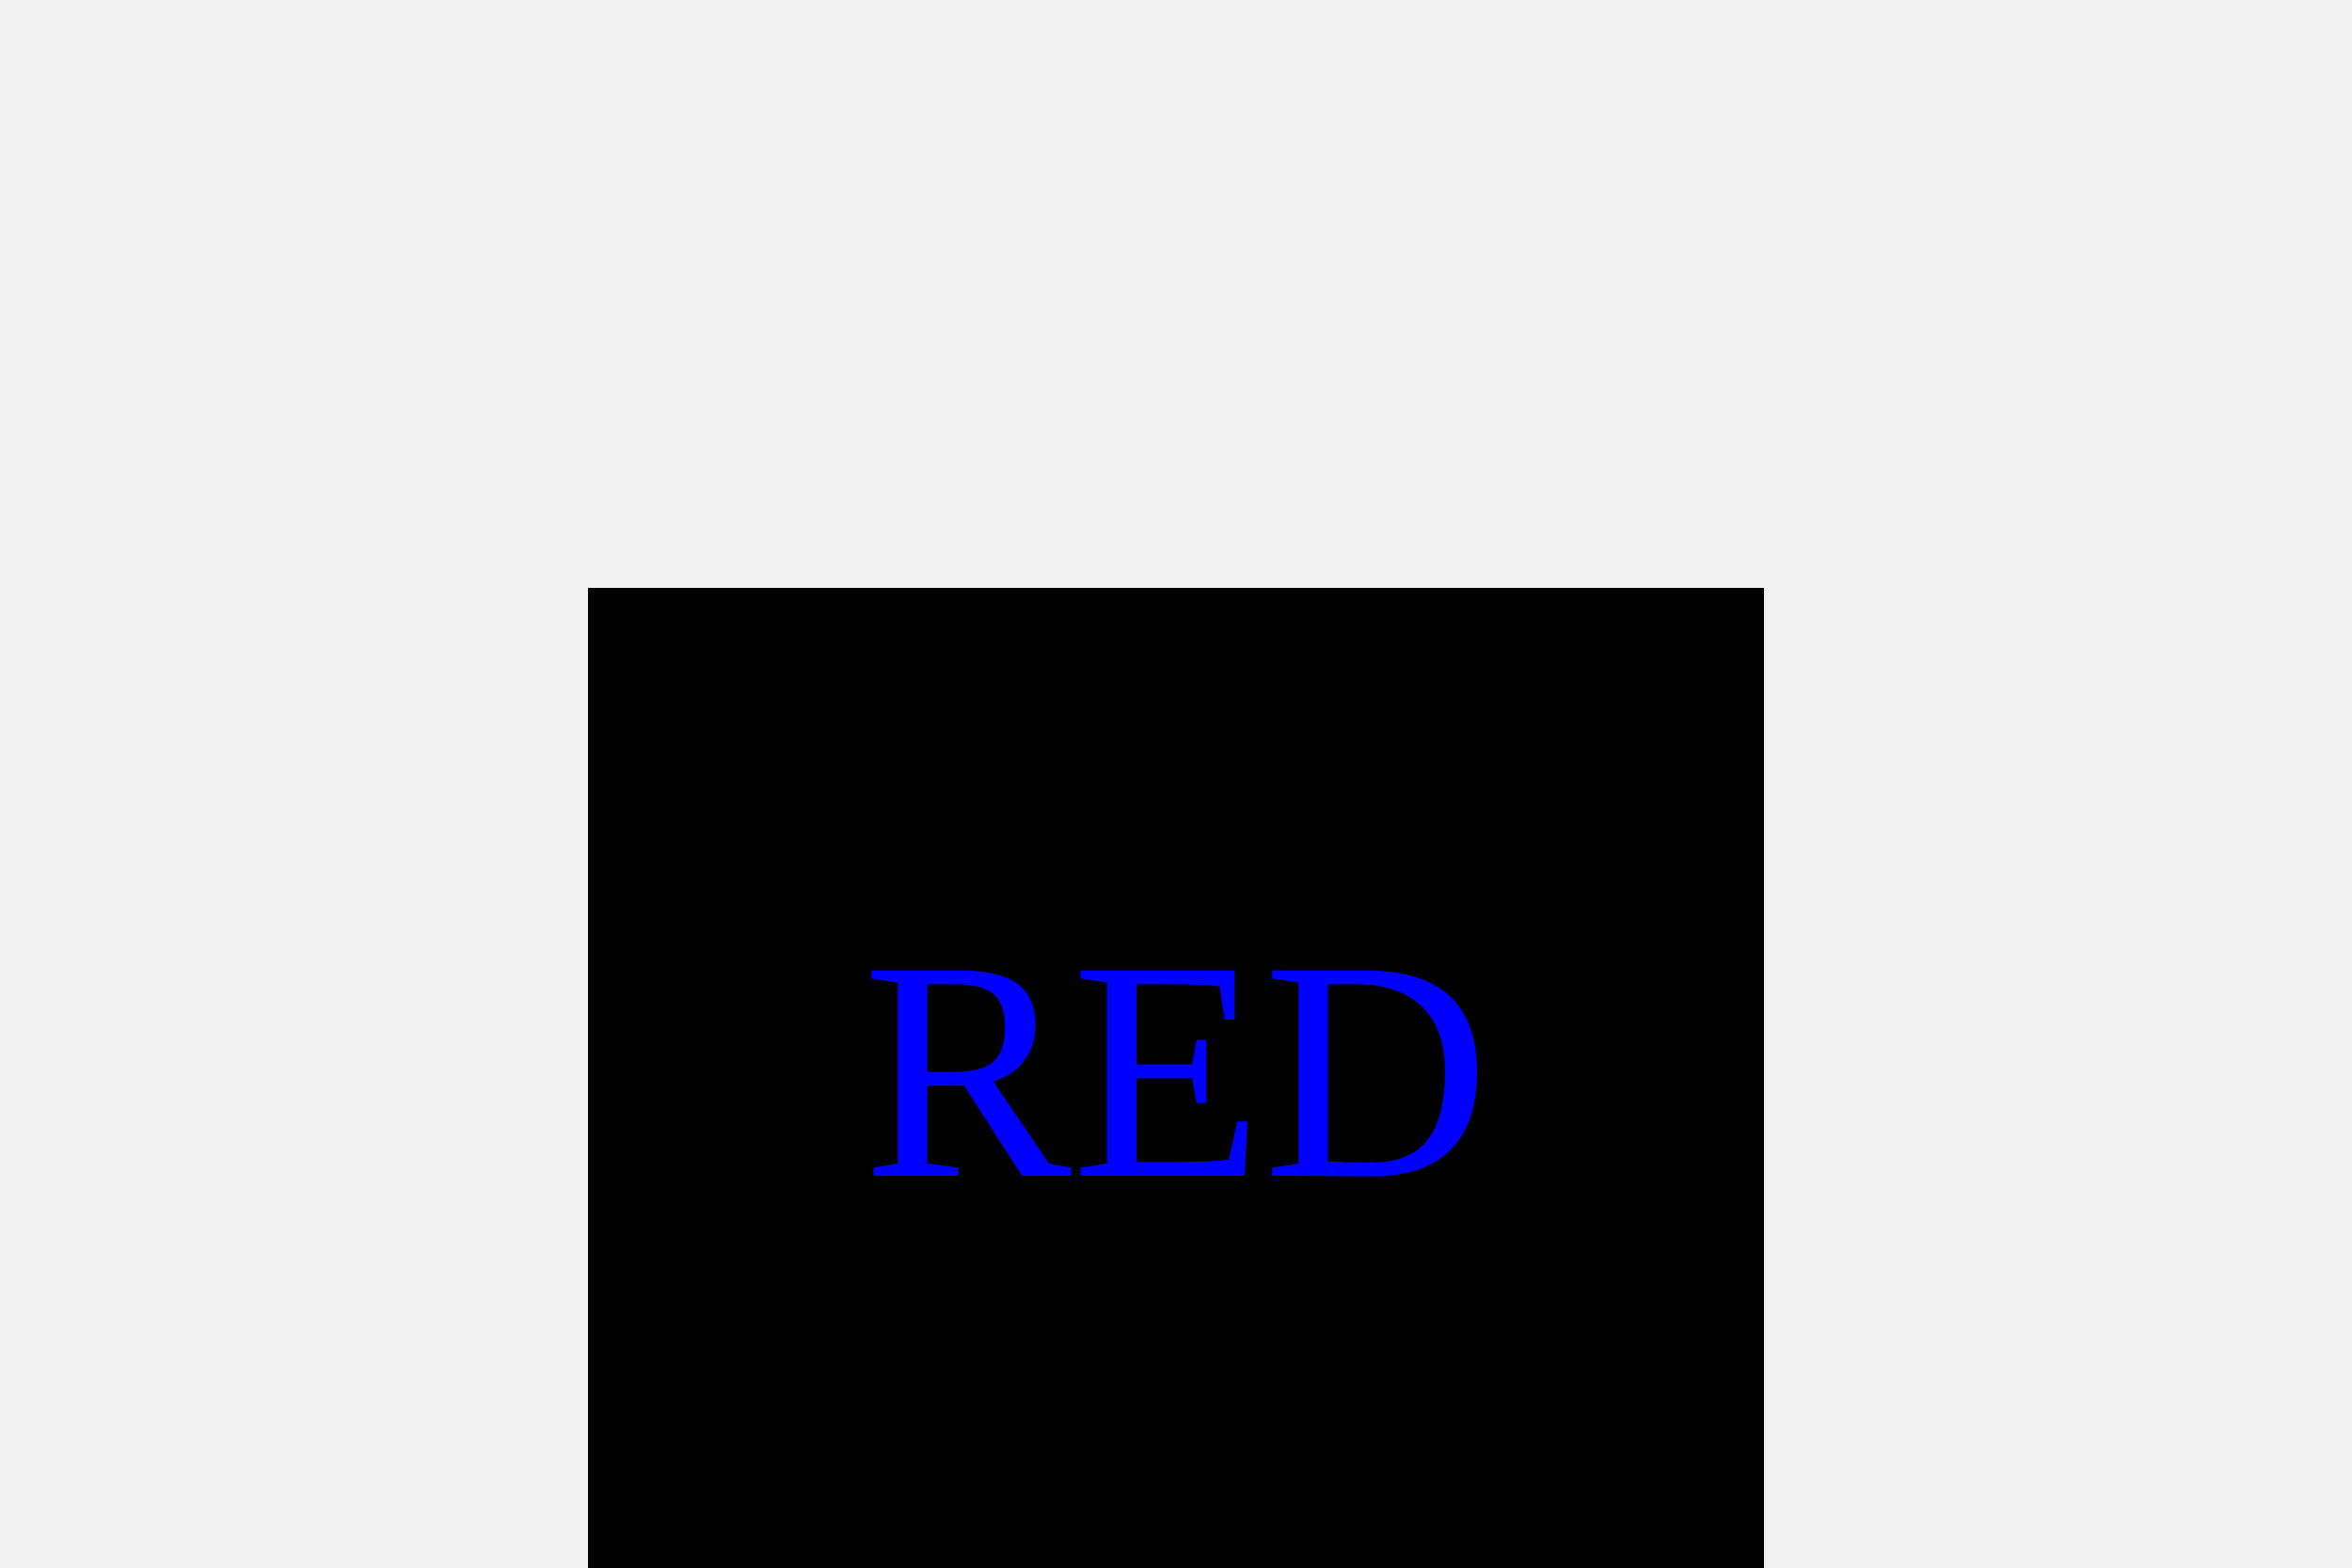
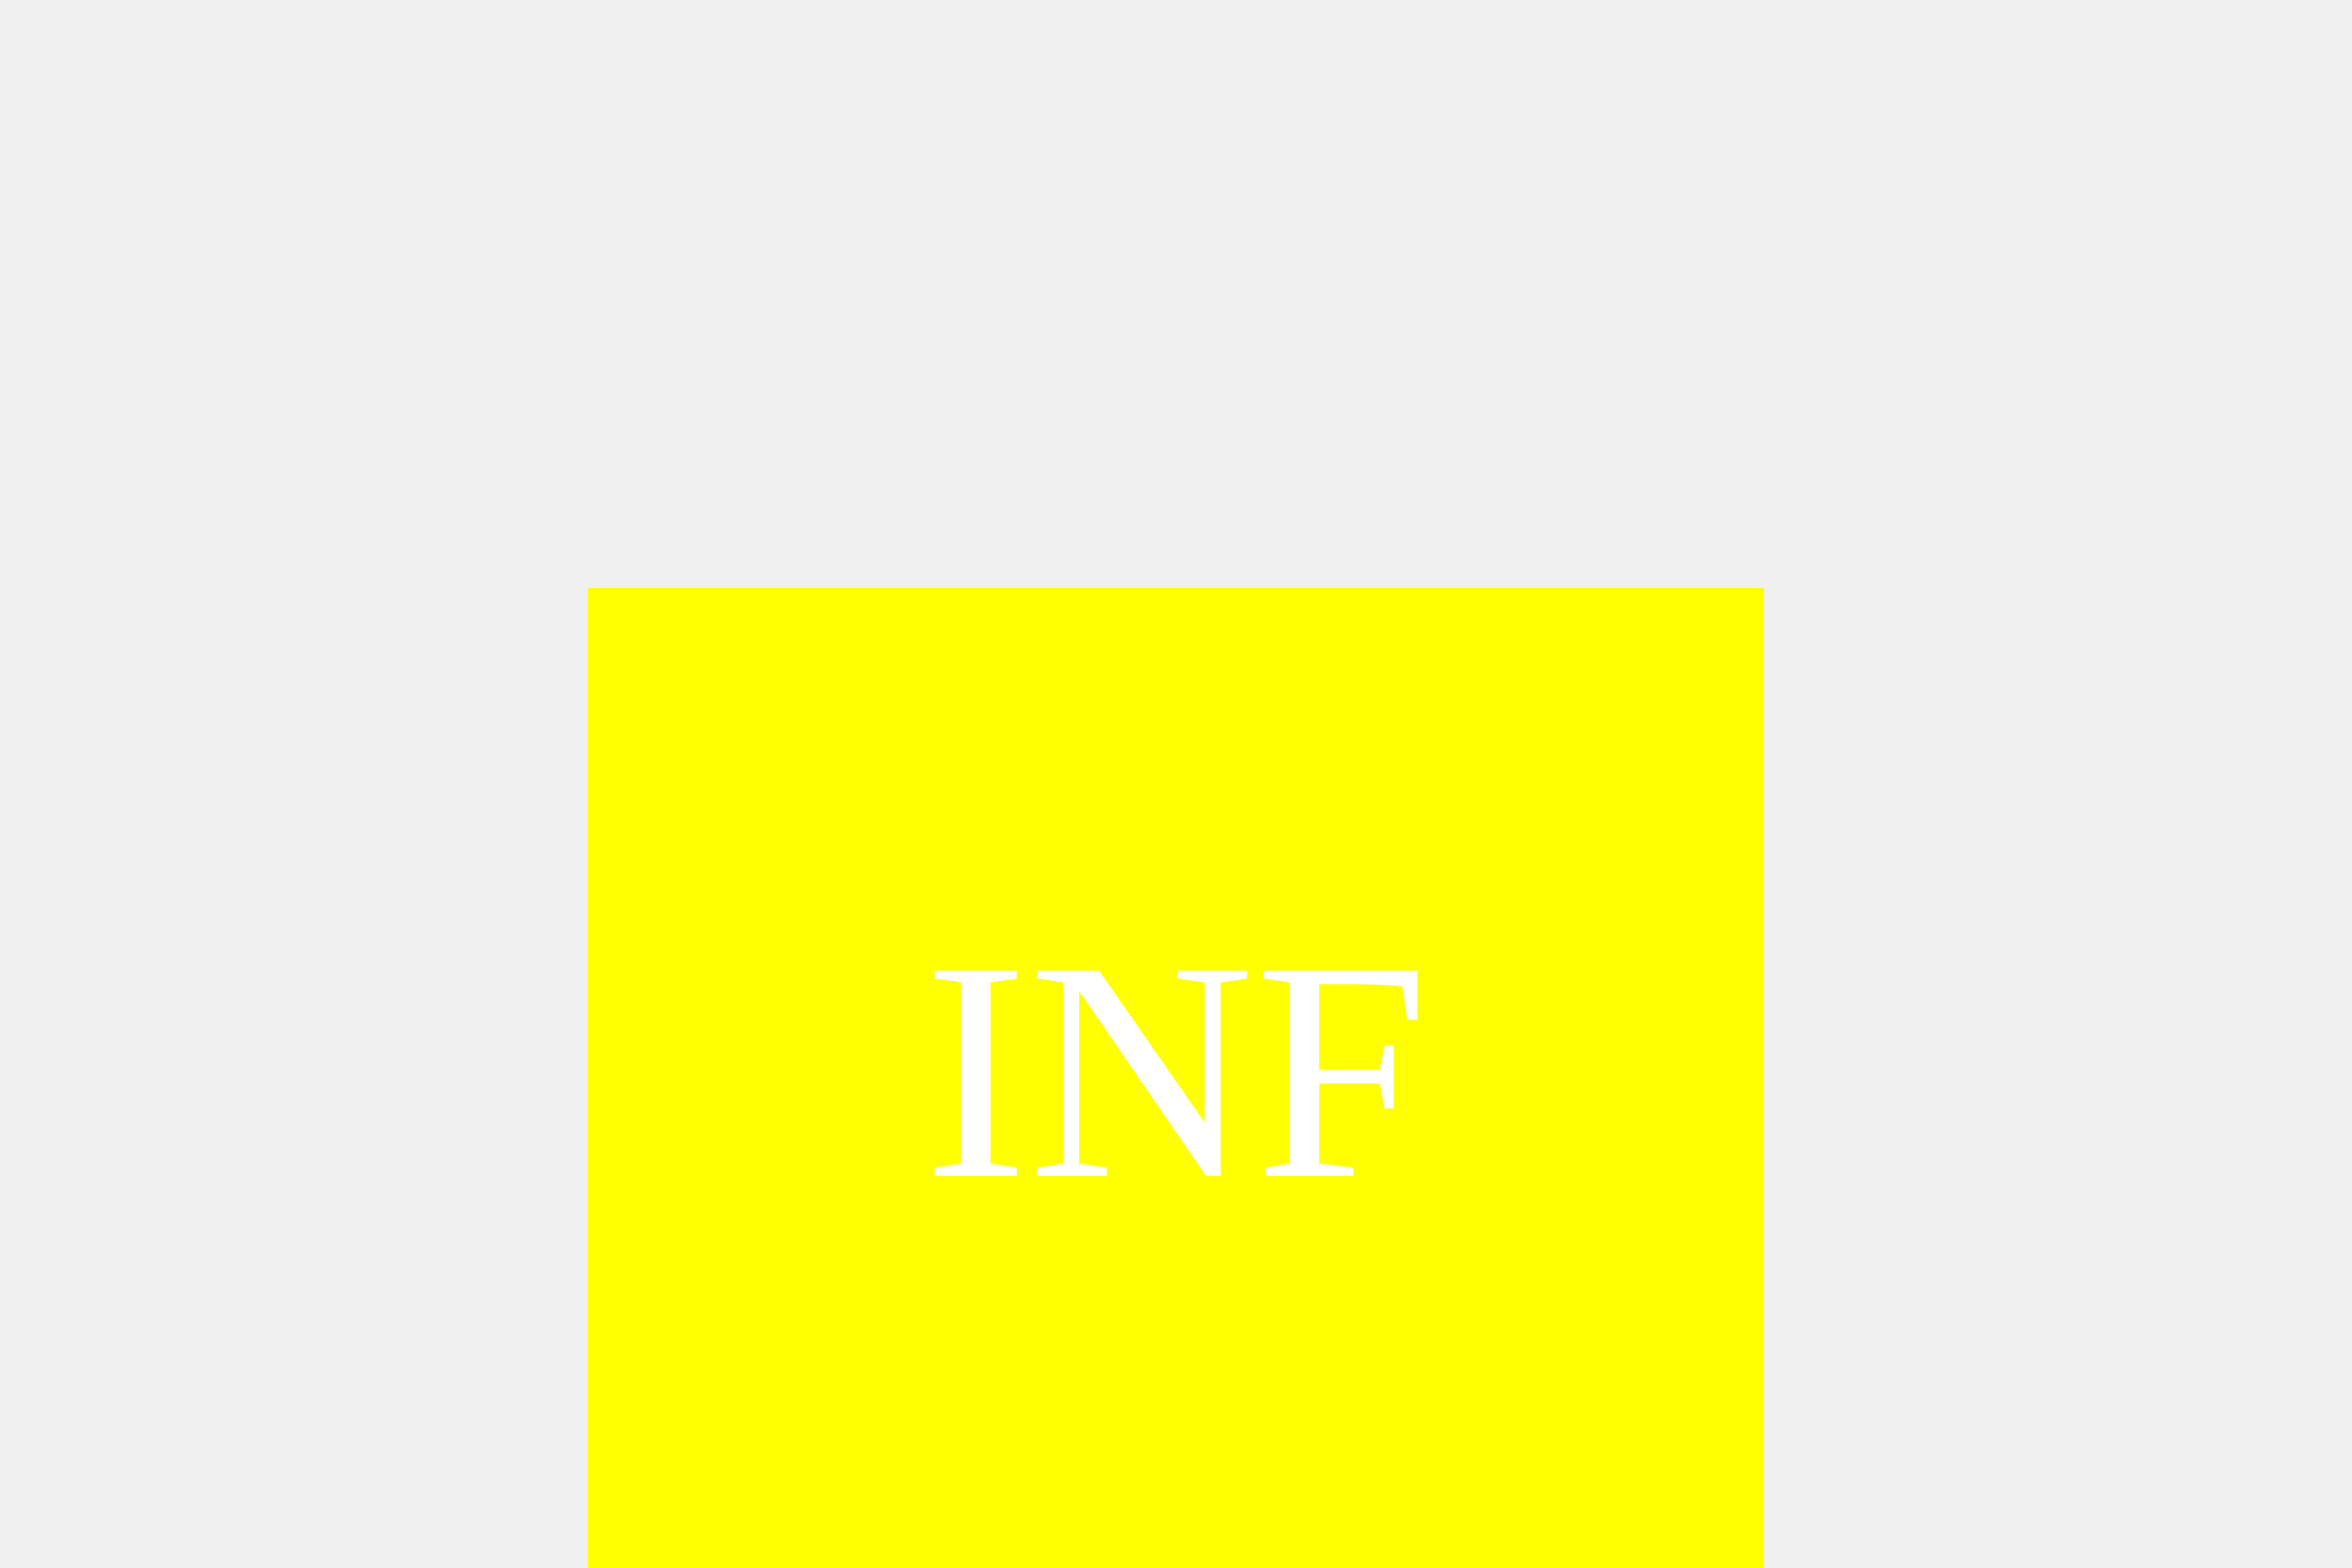
<svg xmlns="http://www.w3.org/2000/svg" version="1.1" width="300" height="200">
-   <rect x="75" y="75" width="150" height="150" fill="black" />
-   <text x="150" y="150" font-size="40" text-anchor="middle" fill="blue">RED</text>
+   <rect x="75" y="75" width="150" height="150" fill="yellow" />
+   <text x="150" y="150" font-size="40" text-anchor="middle" fill="white">INF</text>
</svg>
